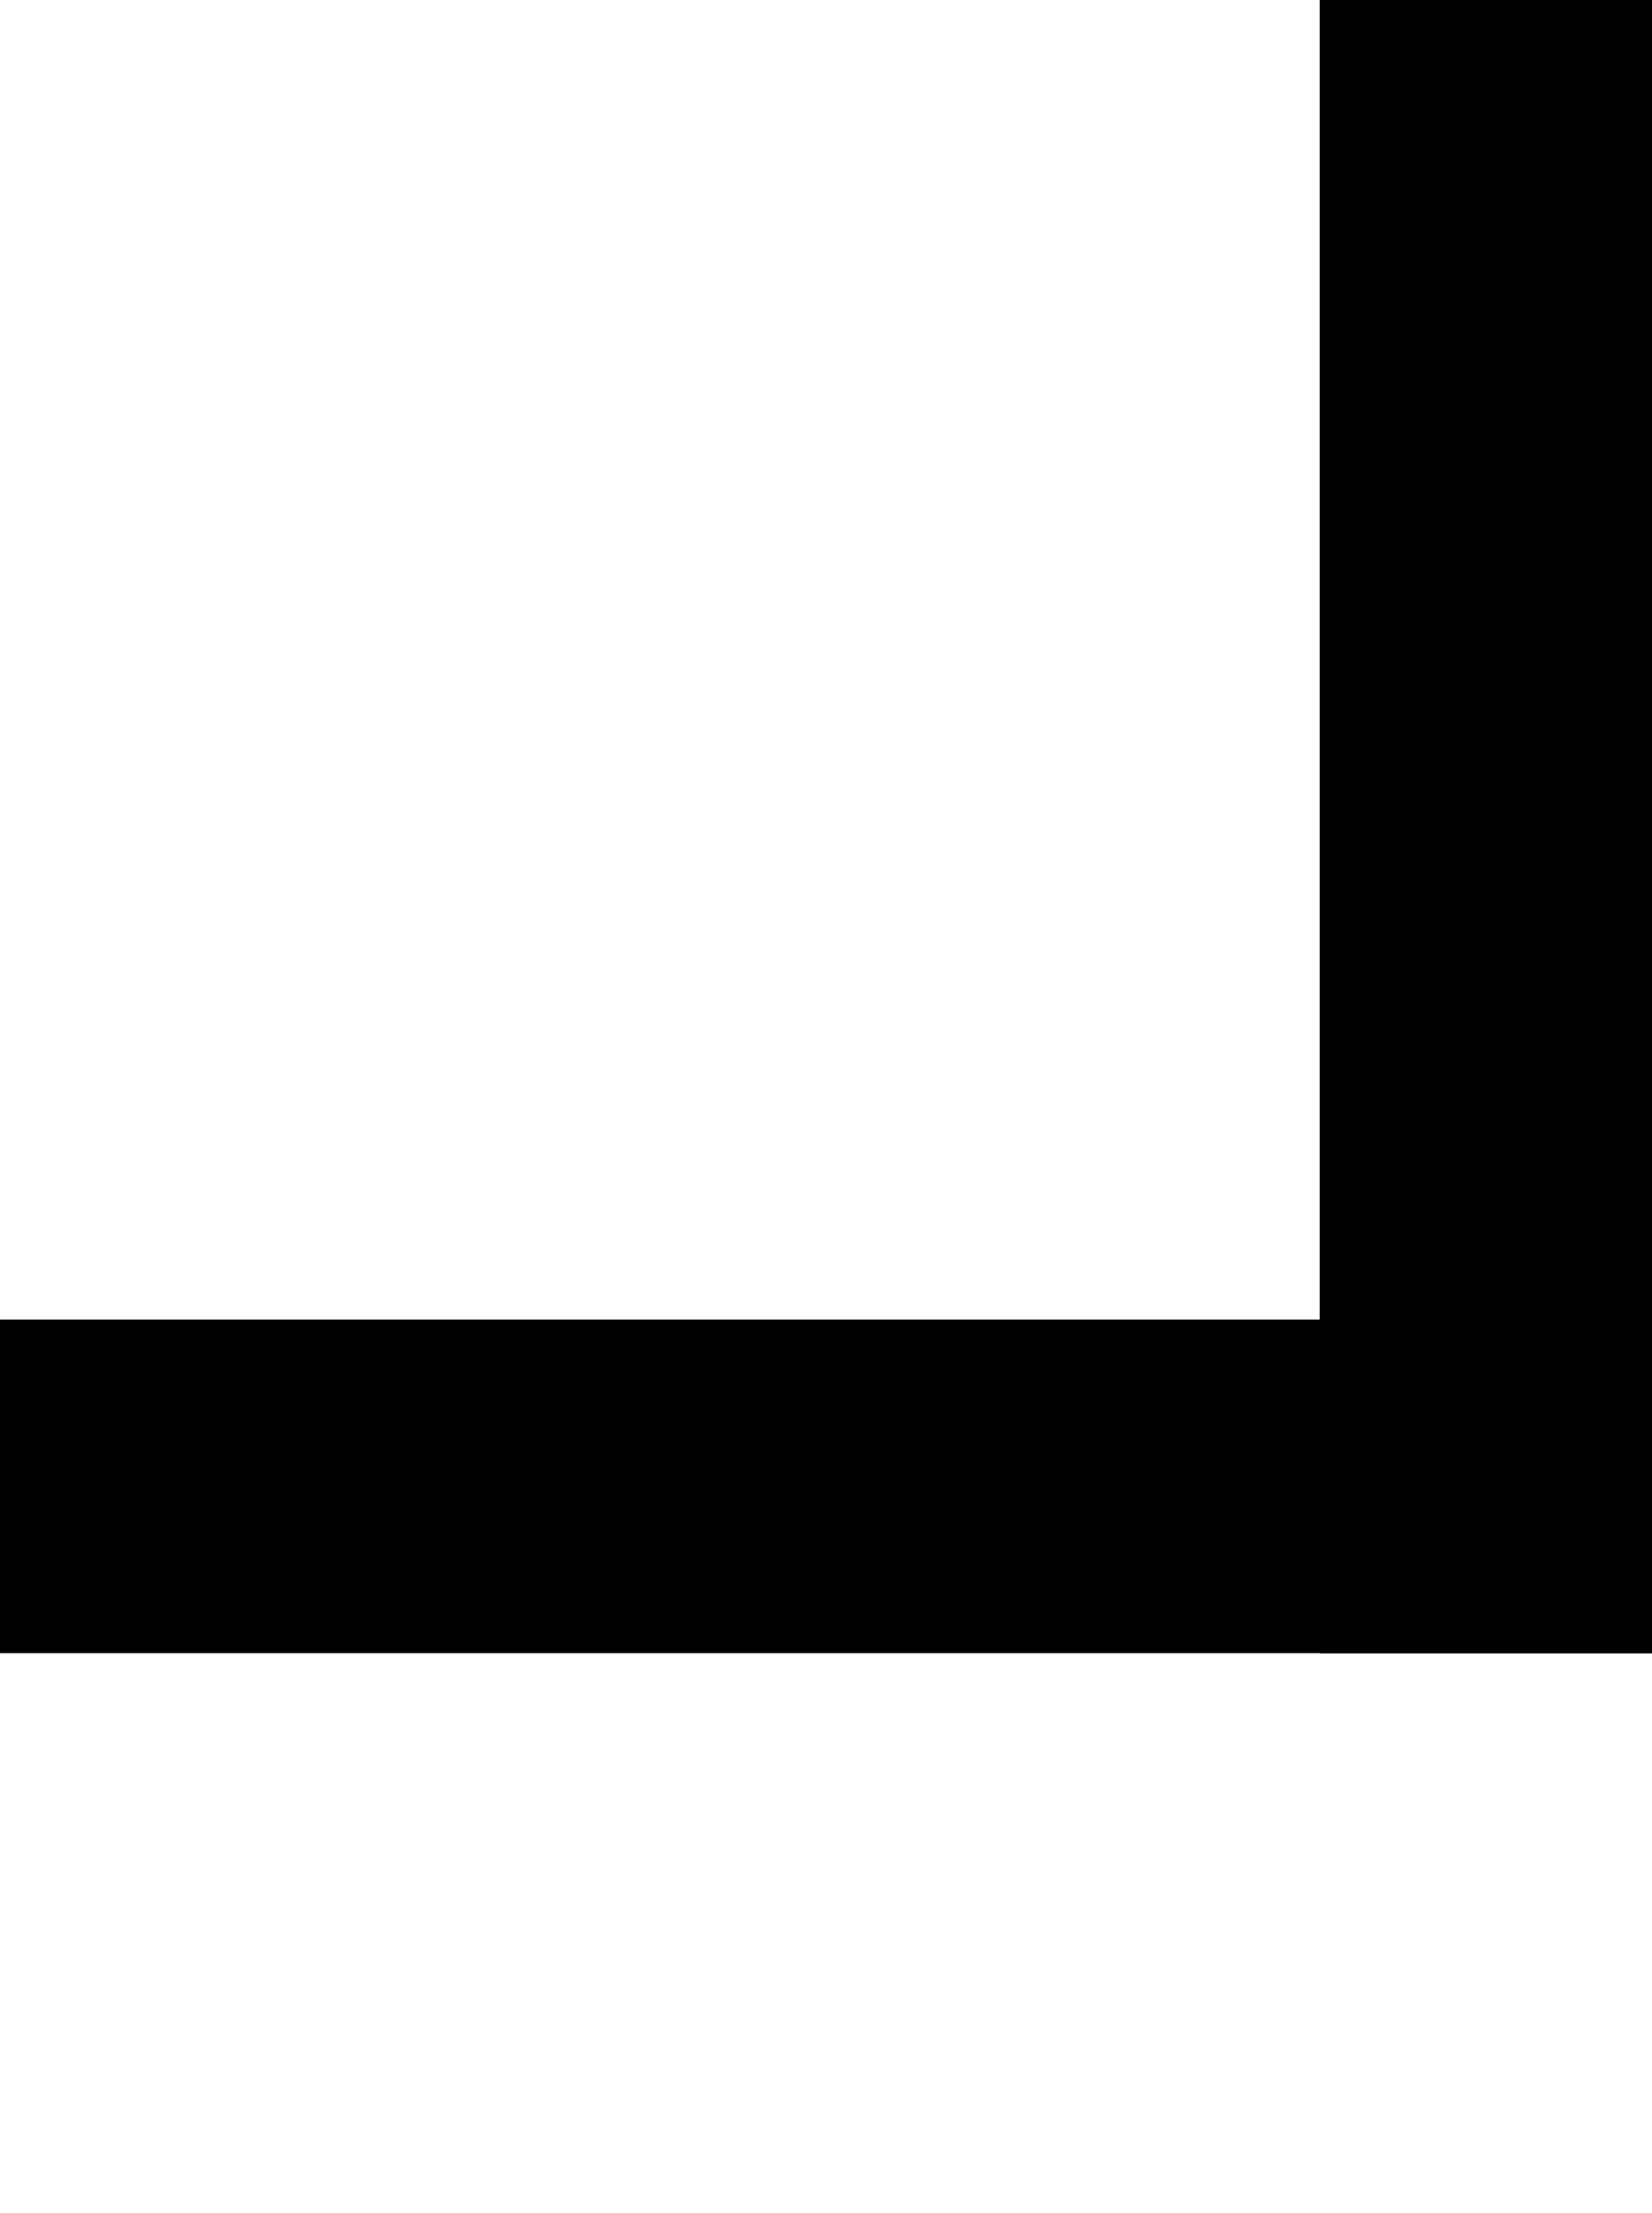
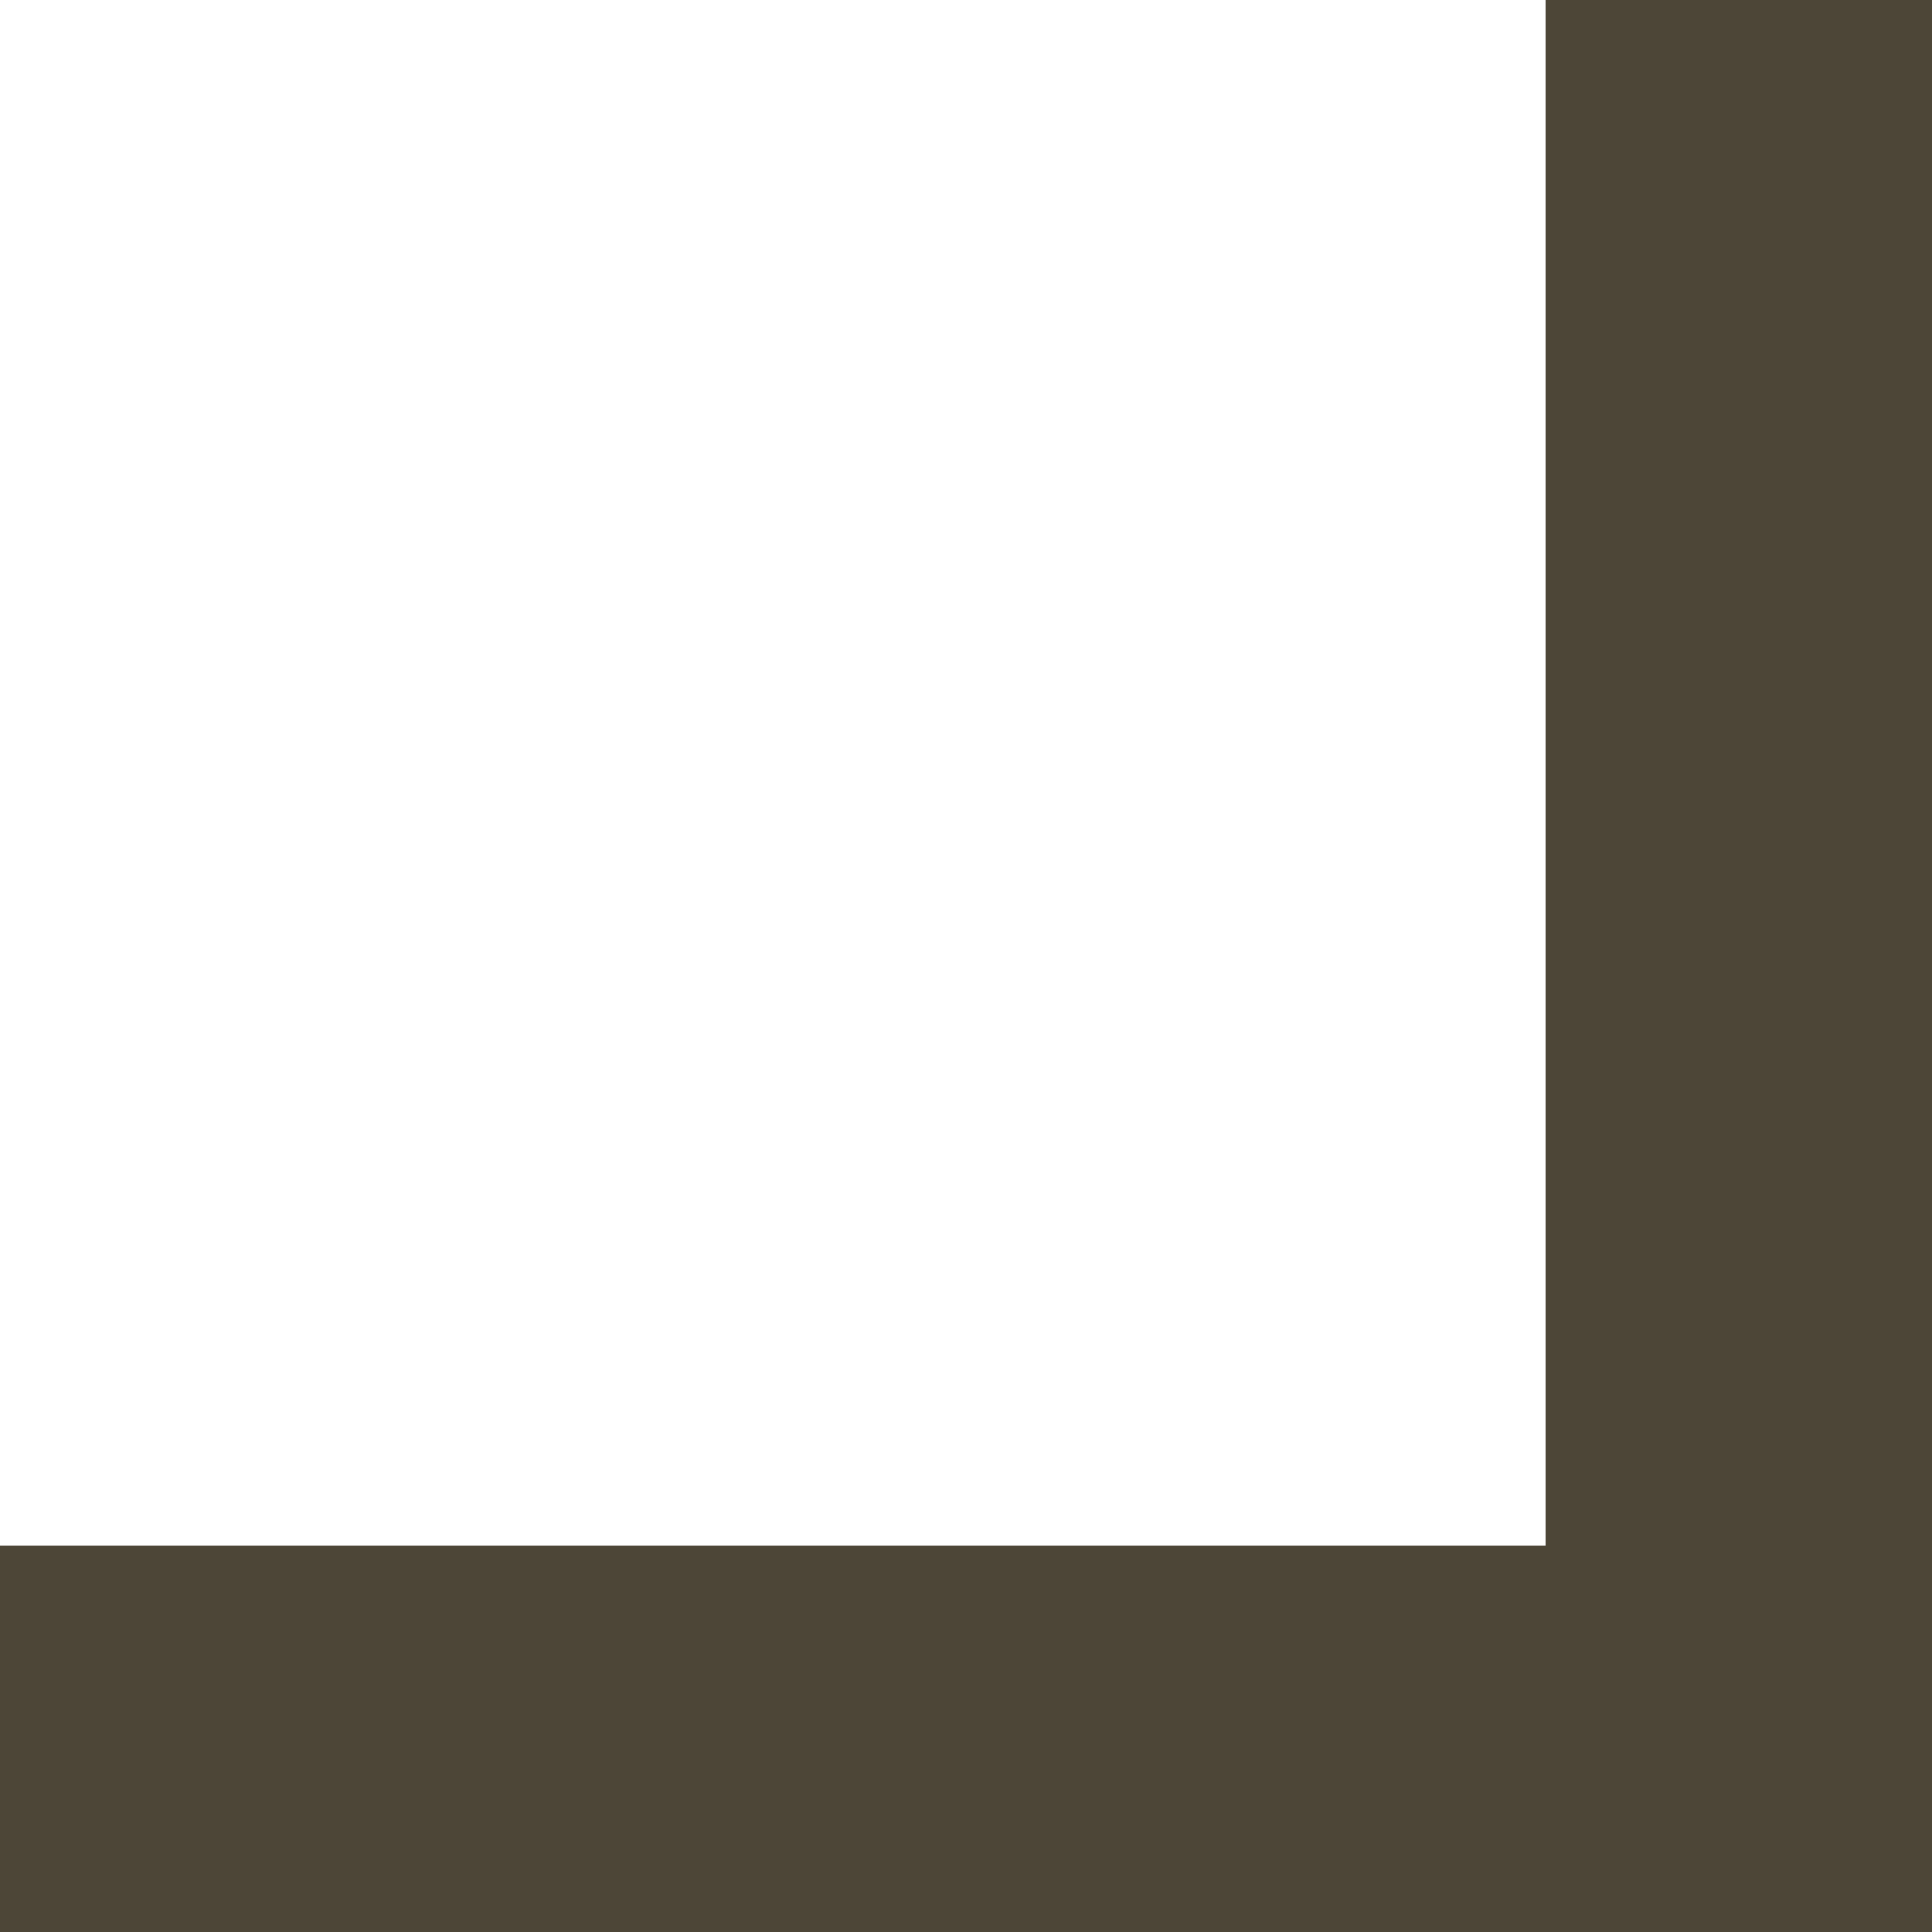
- <svg xmlns="http://www.w3.org/2000/svg" id="svg2" viewBox="0 0 500 670">
+ <svg xmlns="http://www.w3.org/2000/svg" id="svg2" viewBox="0 0 500 500">
  <defs />
-   <rect width="100" height="500" style="stroke: rgb(0, 0, 0);" x="400" y="0" />
-   <rect width="500" height="100" style="stroke: rgb(0, 0, 0);" y="400" />
+   <rect width="100" height="500" style="fill: #4d4637;" x="400" y="0" />
+   <rect width="500" height="100" style="fill: #4d4637;" y="400" />
</svg>
